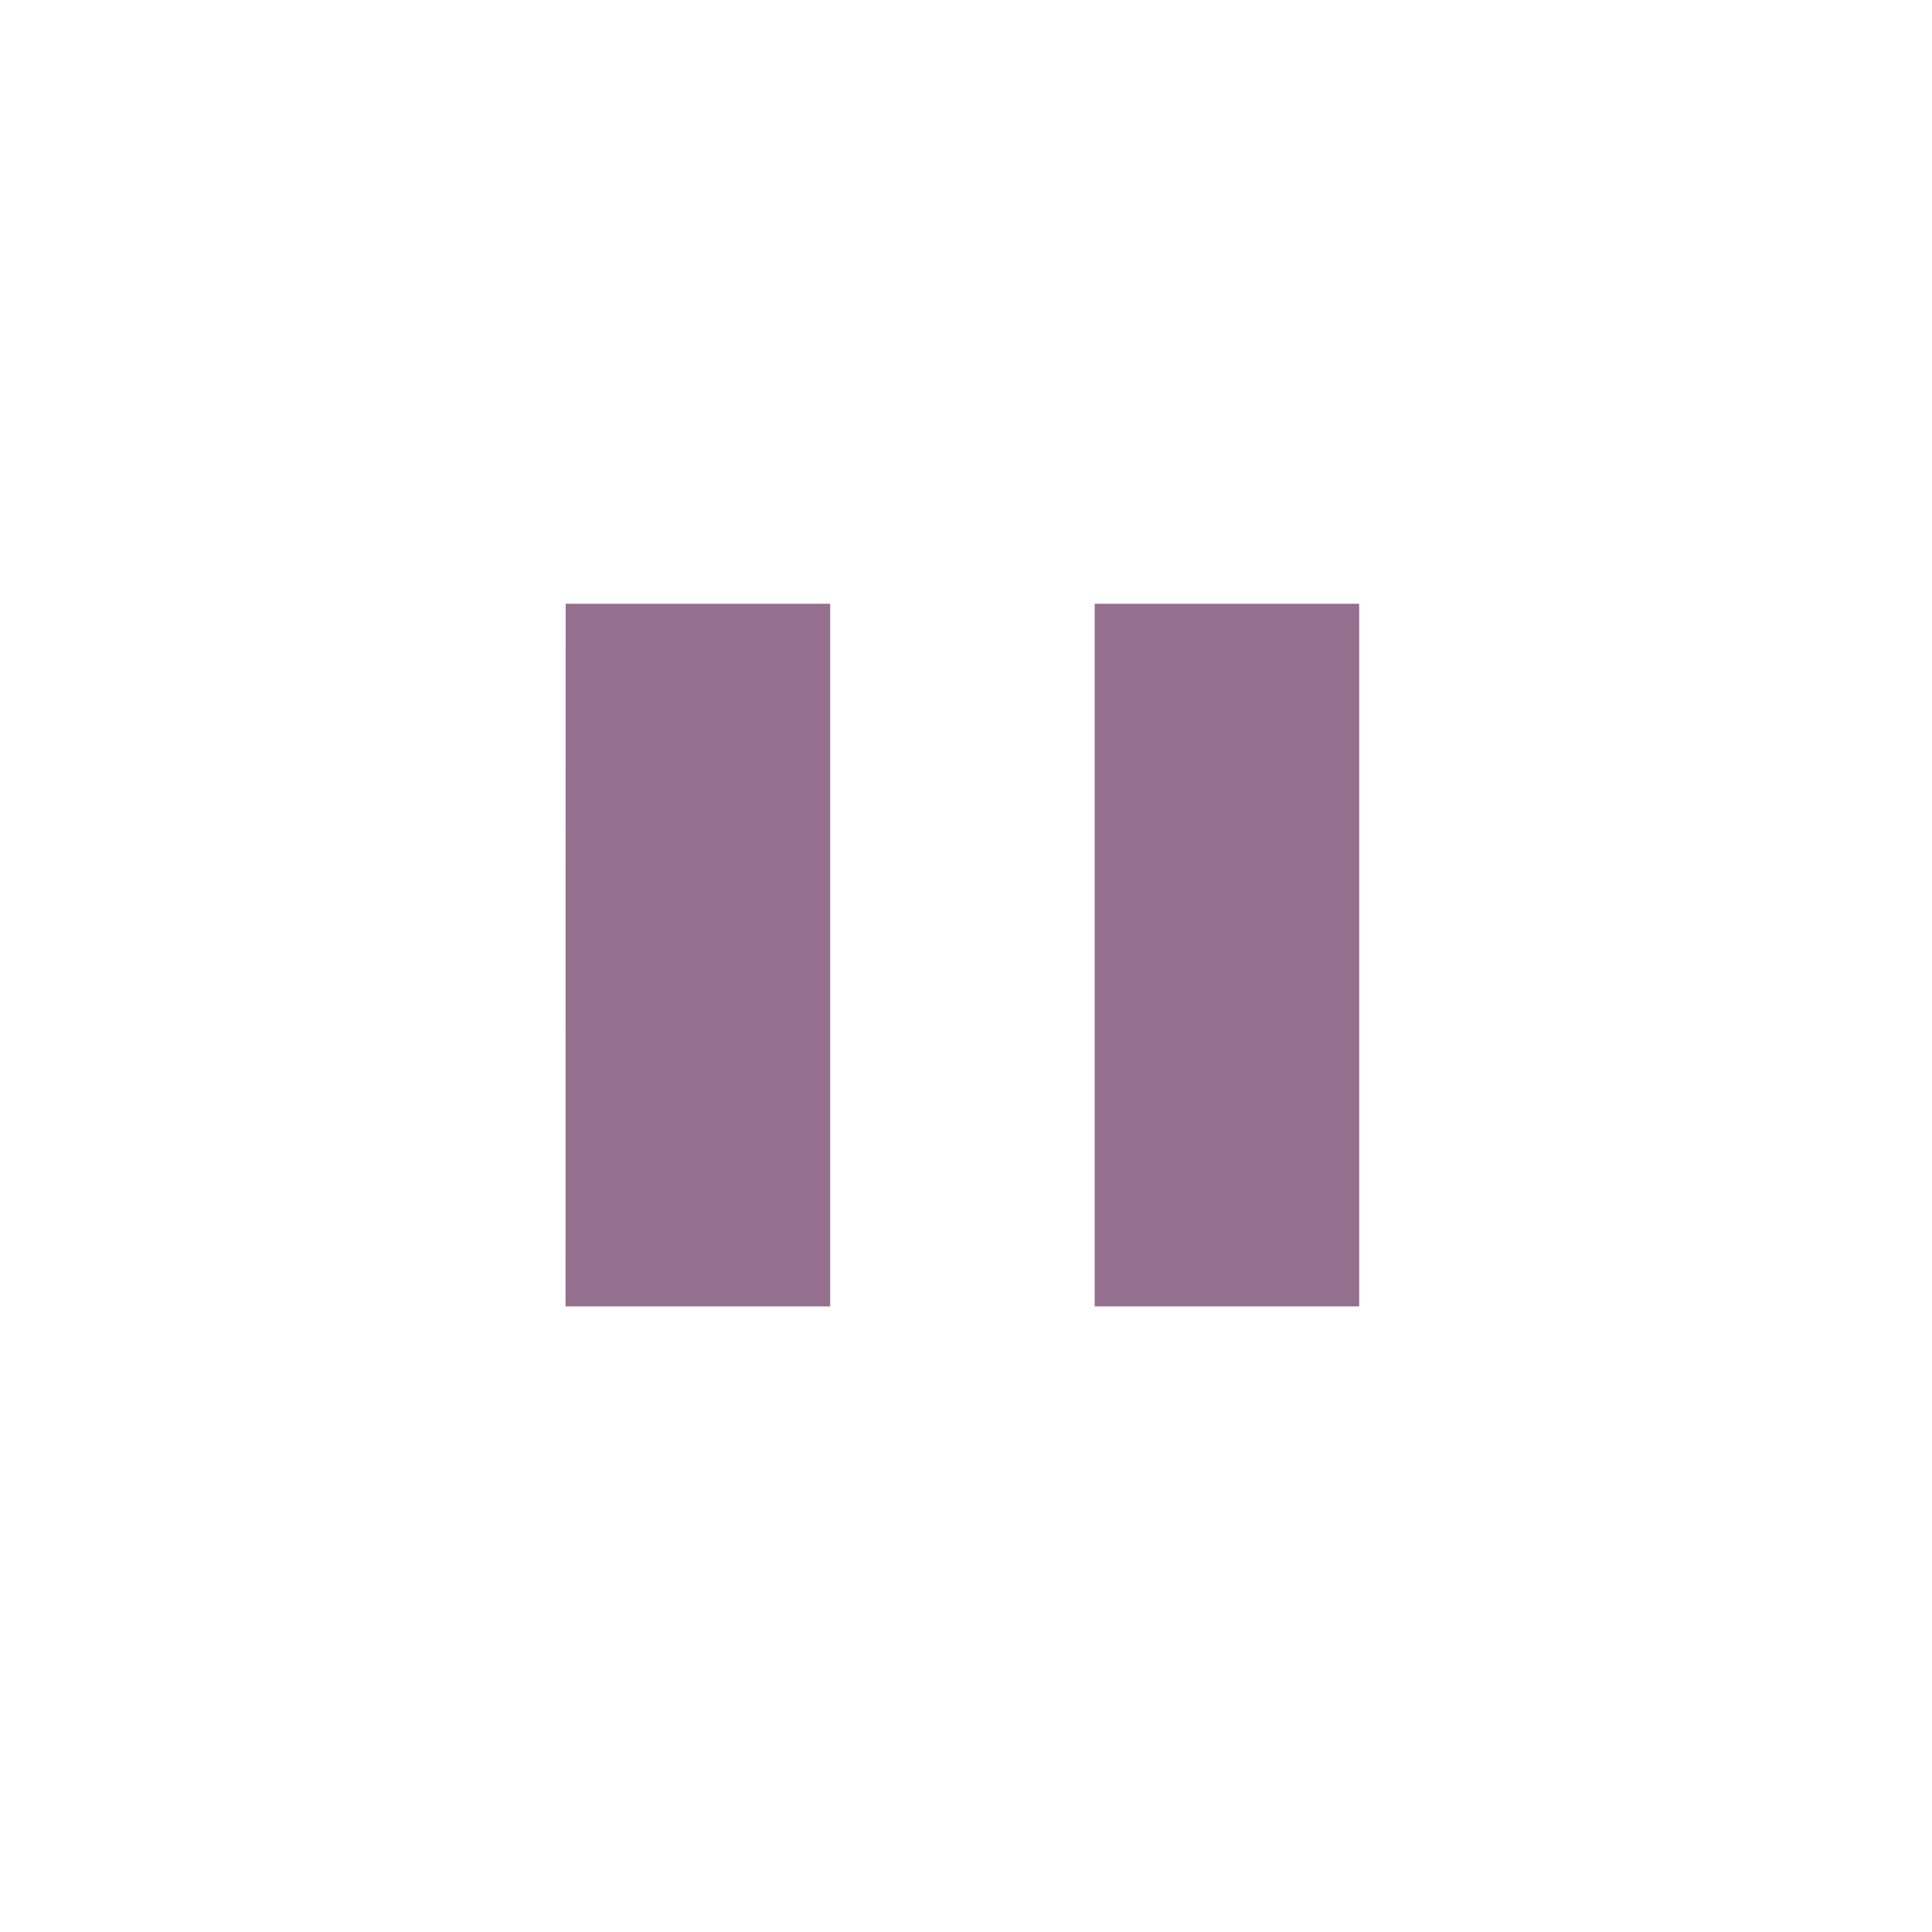
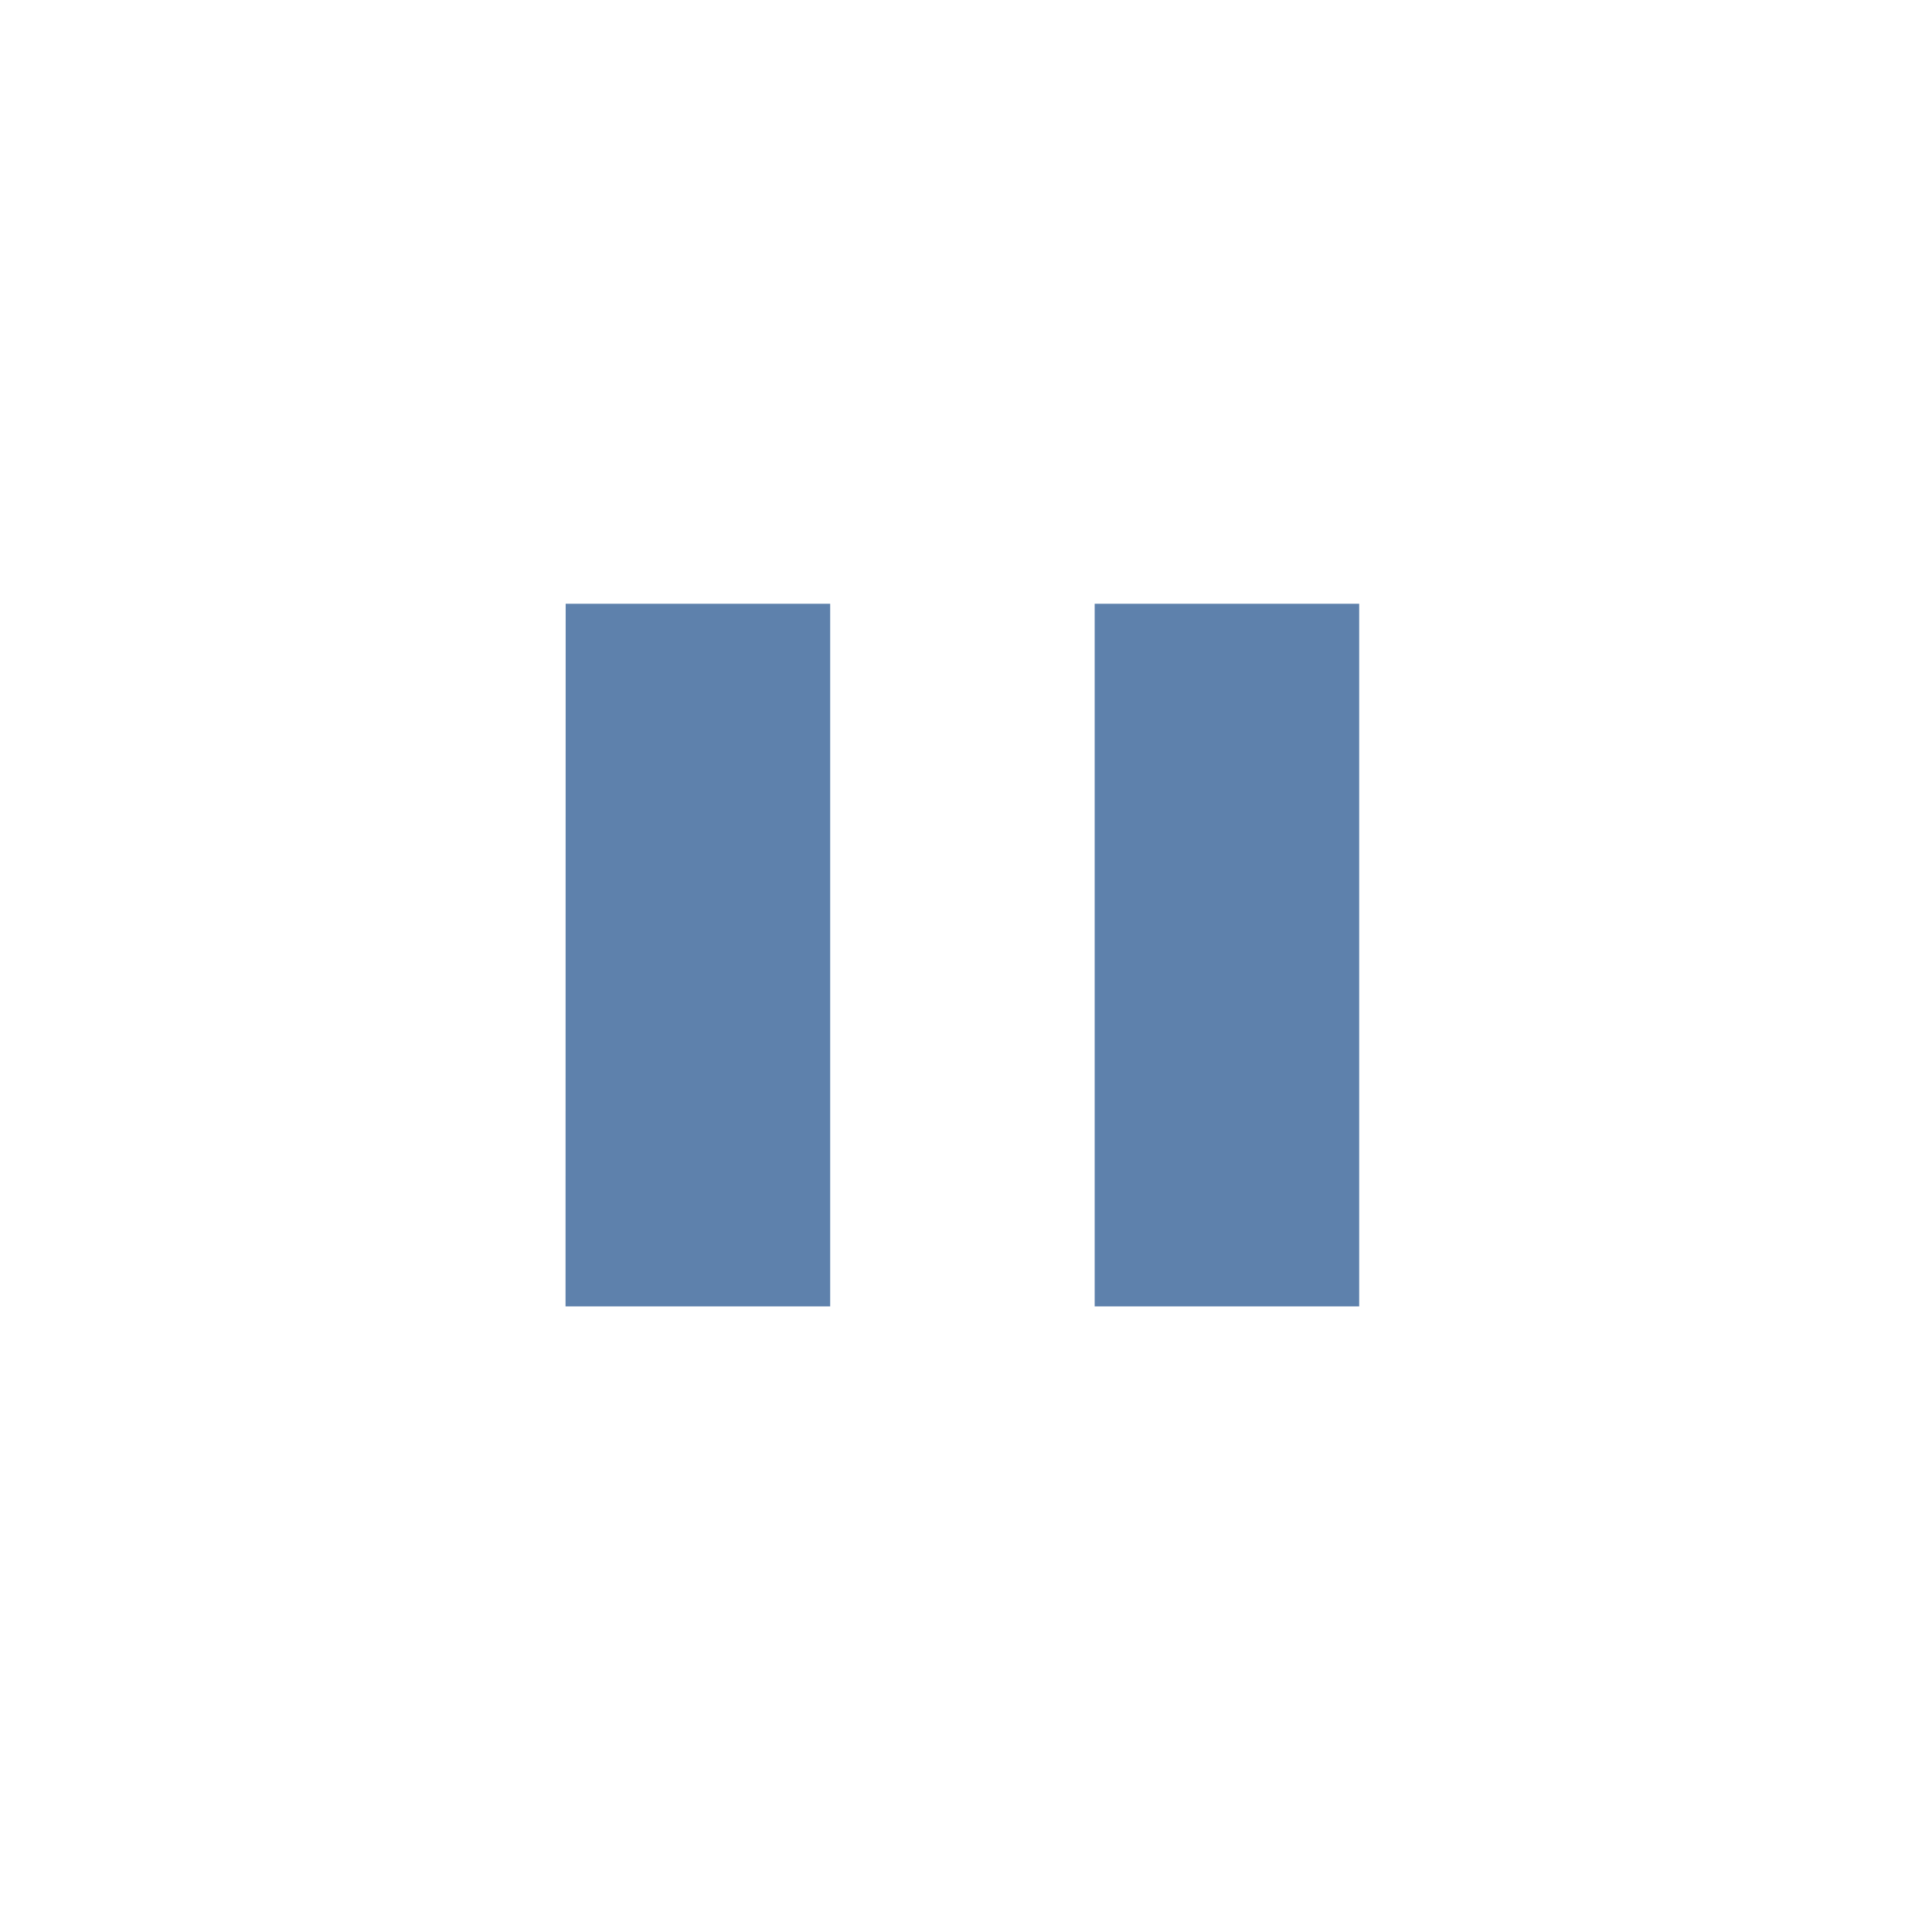
<svg xmlns="http://www.w3.org/2000/svg" version="1.0" id="svg7229" height="22" width="22">
  <defs id="defs7231">
    <style type="text/css" id="current-color-scheme">
      .ColorScheme-Text {
        color:#31363b;
      }
      .ColorScheme-Background{
        color:#eff0f1;
      }
      .ColorScheme-ViewText {
        color:#31363b;
      }
      .ColorScheme-ViewBackground{
        color:#ffffff;
      }
      .ColorScheme-ViewHover {
        color:#000000;
      }
      .ColorScheme-ViewFocus{
        color:#5a5a5a;
      }
      .ColorScheme-ButtonText {
        color:#31363b;
      }
      .ColorScheme-ButtonBackground{
        color:#E9E8E8;
      }
      .ColorScheme-ButtonHover {
        color:#1489ff;
      }
      .ColorScheme-ButtonFocus{
        color:#2B74C7;
      }
</style>
  </defs>
  <g transform="translate(-214.5357,-404.505)" id="layer1">
    <g class="ColorScheme-Text" style="fill:currentColor" id="media-playback-pause" transform="matrix(1.499977,0,0,1.499977,209.0358,-1146.514)">
      <rect y="1034.029" x="3.667" height="14.667" width="14.667" id="rect3003-0" style="opacity:0.01;fill:#ed1515;fill-opacity:0.004;stroke:none" />
-       <path class="ColorScheme-Text" d="m 11.977,1038.612 h 2.008 v 5.334 h -2.008 z m -4.016,0 h 2.008 v 5.334 H 7.96 Z" style="color:#31363b;fill:#956f8e;fill-opacity:1;stroke-width:1" id="rect3287-9" />
+       <path class="ColorScheme-Text" d="m 11.977,1038.612 h 2.008 v 5.334 h -2.008 z m -4.016,0 h 2.008 v 5.334 H 7.96 Z" style="color:#31363b;fill:#5e81ac;fill-opacity:1;stroke-width:1" id="rect3287-9" />
    </g>
    <g class="ColorScheme-Text" style="fill:currentColor" id="media-playback-start" transform="matrix(1.499977,0,0,1.499977,233.0353,-1146.514)">
      <rect y="1034.029" x="3.667" height="14.667" width="14.667" id="rect3003-1" style="opacity:0.01;fill:#ed1515;fill-opacity:0.004;stroke:none" />
-       <path class="ColorScheme-Text" d="m 9.272,1043.801 4.461,-2.372 -4.543,-2.607 z" style="color:#31363b;fill:#956f8e;fill-opacity:1;stroke-width:1" id="path3357-8" />
+       <path class="ColorScheme-Text" d="m 9.272,1043.801 4.461,-2.372 -4.543,-2.607 z" style="color:#31363b;fill:#5e81ac;fill-opacity:1;stroke-width:1" id="path3357-8" />
    </g>
    <g style="fill:#31363b" id="media-playback-stop" transform="matrix(1.499977,0,0,1.499977,257.0348,-1146.514)">
      <rect y="1034.029" x="3.667" height="14.667" width="14.667" id="rect3003-3" style="opacity:0.01;fill:#ed1515;fill-opacity:0.004;stroke:none" />
-       <path class="ColorScheme-Text" d="m 8.334,1038.695 h 4.721 v 4.606 H 8.334 Z" style="color:#31363b;fill:#956f8e;fill-opacity:1;stroke-width:1" id="rect3274-5" />
+       <path class="ColorScheme-Text" d="m 8.334,1038.695 h 4.721 v 4.606 H 8.334 Z" style="color:#31363b;fill:#5e81ac;fill-opacity:1;stroke-width:1" id="rect3274-5" />
    </g>
    <g id="media-record" transform="matrix(1.499977,0,0,1.499977,281.0344,-1146.514)">
      <rect y="1034.029" x="3.668" height="14.667" width="14.667" id="rect3003-03" style="opacity:0.01;fill:#ed1515;fill-opacity:0.004;stroke:none" />
      <rect style="fill:#bf616a;fill-opacity:1" id="rect3274-0" width="10.661" height="10.665" x="5.669" y="1036.03" ry="5.332" />
    </g>
    <g class="ColorScheme-Text" style="fill:currentColor" id="media-seek-backward" transform="matrix(1.499977,0,0,1.499977,305.0339,-1146.514)">
      <rect y="1034.029" x="3.668" height="14.667" width="14.667" id="rect3003-07" style="opacity:0.01;fill:#ed1515;fill-opacity:0.004;stroke:none" />
-       <path class="ColorScheme-Text" d="m 10.734,1045.173 -4.498,-3.831 4.498,-3.83 z m 4.498,0 -4.498,-3.831 4.498,-3.83 z" style="color:#31363b;fill:#956f8e;fill-opacity:1;stroke-width:1.259" id="path4148-6" />
+       <path class="ColorScheme-Text" d="m 10.734,1045.173 -4.498,-3.831 4.498,-3.83 z m 4.498,0 -4.498,-3.831 4.498,-3.83 z" style="color:#31363b;fill:#5e81ac;fill-opacity:1;stroke-width:1.259" id="path4148-6" />
    </g>
    <g class="ColorScheme-Text" style="fill:currentColor" id="media-seek-forward" transform="matrix(1.499977,0,0,1.499977,329.0878,-1146.514)">
      <rect y="1034.029" x="3.632" height="14.667" width="14.667" id="rect3003-2" style="opacity:0.01;fill:#ed1515;fill-opacity:0.004;stroke:none" />
-       <path class="ColorScheme-Text" d="m 11.708,1045.376 4.351,-3.9 -4.351,-3.901 z m -4.351,0 4.351,-3.9 -4.351,-3.901 z" style="color:#31363b;fill:#956f8e;fill-opacity:1;stroke-width:1.245" id="path4148-8" />
+       <path class="ColorScheme-Text" d="m 11.708,1045.376 4.351,-3.9 -4.351,-3.901 z m -4.351,0 4.351,-3.9 -4.351,-3.901 z" style="color:#31363b;fill:#5e81ac;fill-opacity:1;stroke-width:1.245" id="path4148-8" />
    </g>
    <g class="ColorScheme-Text" style="fill:currentColor" id="media-skip-backward" transform="matrix(1.499977,0,0,1.499977,353.033,-1146.514)">
      <rect y="1034.029" x="3.669" height="14.667" width="14.667" id="rect3003-9" style="opacity:0.01;fill:#ed1515;fill-opacity:0.004;stroke:none" />
-       <path class="ColorScheme-Text" id="rect3356-04" d="m 7.089,1037.649 v 7.127 h 2.602 v -3.564 -3.562 z m 2.602,3.562 5.204,3.564 v -7.127 z" style="color:#31363b;fill:#956f8e;fill-opacity:1;stroke-width:1.381" />
+       <path class="ColorScheme-Text" id="rect3356-04" d="m 7.089,1037.649 v 7.127 h 2.602 v -3.564 -3.562 z m 2.602,3.562 5.204,3.564 v -7.127 z" style="color:#31363b;fill:#5e81ac;fill-opacity:1;stroke-width:1.381" />
    </g>
    <g class="ColorScheme-Text" style="fill:currentColor" id="media-skip-forward" transform="matrix(1.499977,0,0,1.499977,377.0325,-1146.514)">
      <rect y="1034.029" x="3.669" height="14.667" width="14.667" id="rect3003-7" style="opacity:0.01;fill:#ed1515;fill-opacity:0.004;stroke:none" />
-       <path class="ColorScheme-Text" d="m 12.603,1037.631 h 2.618 v 7.195 h -2.618 z m -5.236,7.195 5.236,-3.598 -5.236,-3.597 z" style="color:#31363b;fill:#956f8e;fill-opacity:1;stroke-width:1.394" id="rect3402-4" />
+       <path class="ColorScheme-Text" d="m 12.603,1037.631 h 2.618 v 7.195 h -2.618 z m -5.236,7.195 5.236,-3.598 -5.236,-3.597 z" style="color:#31363b;fill:#5e81ac;fill-opacity:1;stroke-width:1.394" id="rect3402-4" />
    </g>
    <g id="media-eject" transform="matrix(1.249974,0,0,1.249974,404.2858,-886.1712)">
      <rect y="1032.402" x="1.8" height="17.6" width="17.6" id="rect3003" style="opacity:0.01;fill:#ed1515;fill-opacity:0.004;stroke:none" />
-       <path id="path6" class="ColorScheme-Text" d="m 10.806,1036.241 -5.285,6.353 H 16.091 Z m -5.285,7.859 v 1.666 H 16.091 v -1.666 z" style="color:#31363b;opacity:1;fill:#956f8e;fill-opacity:1;stroke-width:1.459" />
+       <path id="path6" class="ColorScheme-Text" d="m 10.806,1036.241 -5.285,6.353 H 16.091 Z m -5.285,7.859 v 1.666 H 16.091 v -1.666 z" style="color:#31363b;opacity:1;fill:#5e81ac;fill-opacity:1;stroke-width:1.459" />
    </g>
    <g class="ColorScheme-Text" style="fill:currentColor" id="media-playback-paused" transform="matrix(1.499977,0,0,1.499977,209.0358,-1122.514)">
      <rect y="1034.029" x="3.667" height="14.667" width="14.667" id="rect3003-0-3" style="opacity:0.01;fill:#ed1515;fill-opacity:0.004;stroke:none" />
      <path class="ColorScheme-Text" d="m 11.667,1039.362 h 1.333 v 4 h -1.333 z m -2.667,0 h 1.333 v 4 H 9 Z M 11,1036.029 c -2.955,0 -5.334,2.379 -5.334,5.333 0,2.955 2.379,5.333 5.334,5.333 2.955,0 5.334,-2.379 5.334,-5.333 0,-2.955 -2.379,-5.333 -5.334,-5.333 z m 0.088,1.106 c 2.585,0 4.227,1.642 4.227,4.227 0,2.586 -1.73,4.315 -4.315,4.315 -2.585,0 -4.227,-1.73 -4.227,-4.315 0,-2.586 1.73,-4.227 4.315,-4.227 z" style="color:#31363b;fill:#21262f;fill-opacity:1;stroke:none" id="rect3287-9-5" />
    </g>
    <g class="ColorScheme-Text" style="fill:currentColor" id="media-playback-playing" transform="matrix(1.499977,0,0,1.499977,233.0353,-1122.514)">
      <rect y="1034.029" x="3.667" height="14.667" width="14.667" id="rect3003-1-2" style="opacity:0.01;fill:#ed1515;fill-opacity:0.004;stroke:none" />
      <path class="ColorScheme-Text" d="m 9.491,1043.275 3.81,-1.825 -3.81,-2.264 z M 11,1036.028 c -2.955,0 -5.334,2.379 -5.334,5.334 0,2.955 2.379,5.334 5.334,5.334 2.955,0 5.334,-2.379 5.334,-5.334 0,-2.955 -2.379,-5.334 -5.334,-5.334 z m 0,0.93 c 2.586,0 4.316,1.818 4.316,4.403 0,2.586 -1.642,4.316 -4.228,4.316 -2.586,0 -4.403,-1.642 -4.403,-4.228 0,-2.586 1.73,-4.491 4.316,-4.491 z" style="color:#31363b;fill:#21262f;fill-opacity:1;stroke:none" id="path3357-8-9" />
    </g>
    <g class="ColorScheme-Text" style="fill:currentColor" id="media-playback-stopped" transform="matrix(1.499977,0,0,1.499977,257.0348,-1122.514)">
      <rect y="1034.029" x="3.667" height="14.667" width="14.667" id="rect3003-3-2" style="opacity:0.01;fill:#ed1515;fill-opacity:0.004;stroke:none" />
      <path id="path41" d="m 9,1039.362 h 4 v 4 H 9 Z M 11,1036.029 c -2.955,0 -5.334,2.379 -5.334,5.333 0,2.955 2.379,5.333 5.334,5.333 2.955,0 5.334,-2.379 5.334,-5.333 0,-2.955 -2.379,-5.333 -5.334,-5.333 z m 0.088,1.018 c 2.585,0 4.227,1.73 4.227,4.315 0,2.586 -1.642,4.227 -4.227,4.227 -2.585,0 -4.315,-1.73 -4.315,-4.315 0,-2.586 1.73,-4.227 4.315,-4.227 z" class="ColorScheme-Text" style="color:#31363b;fill:#21262f;fill-opacity:1" />
    </g>
  </g>
</svg>
